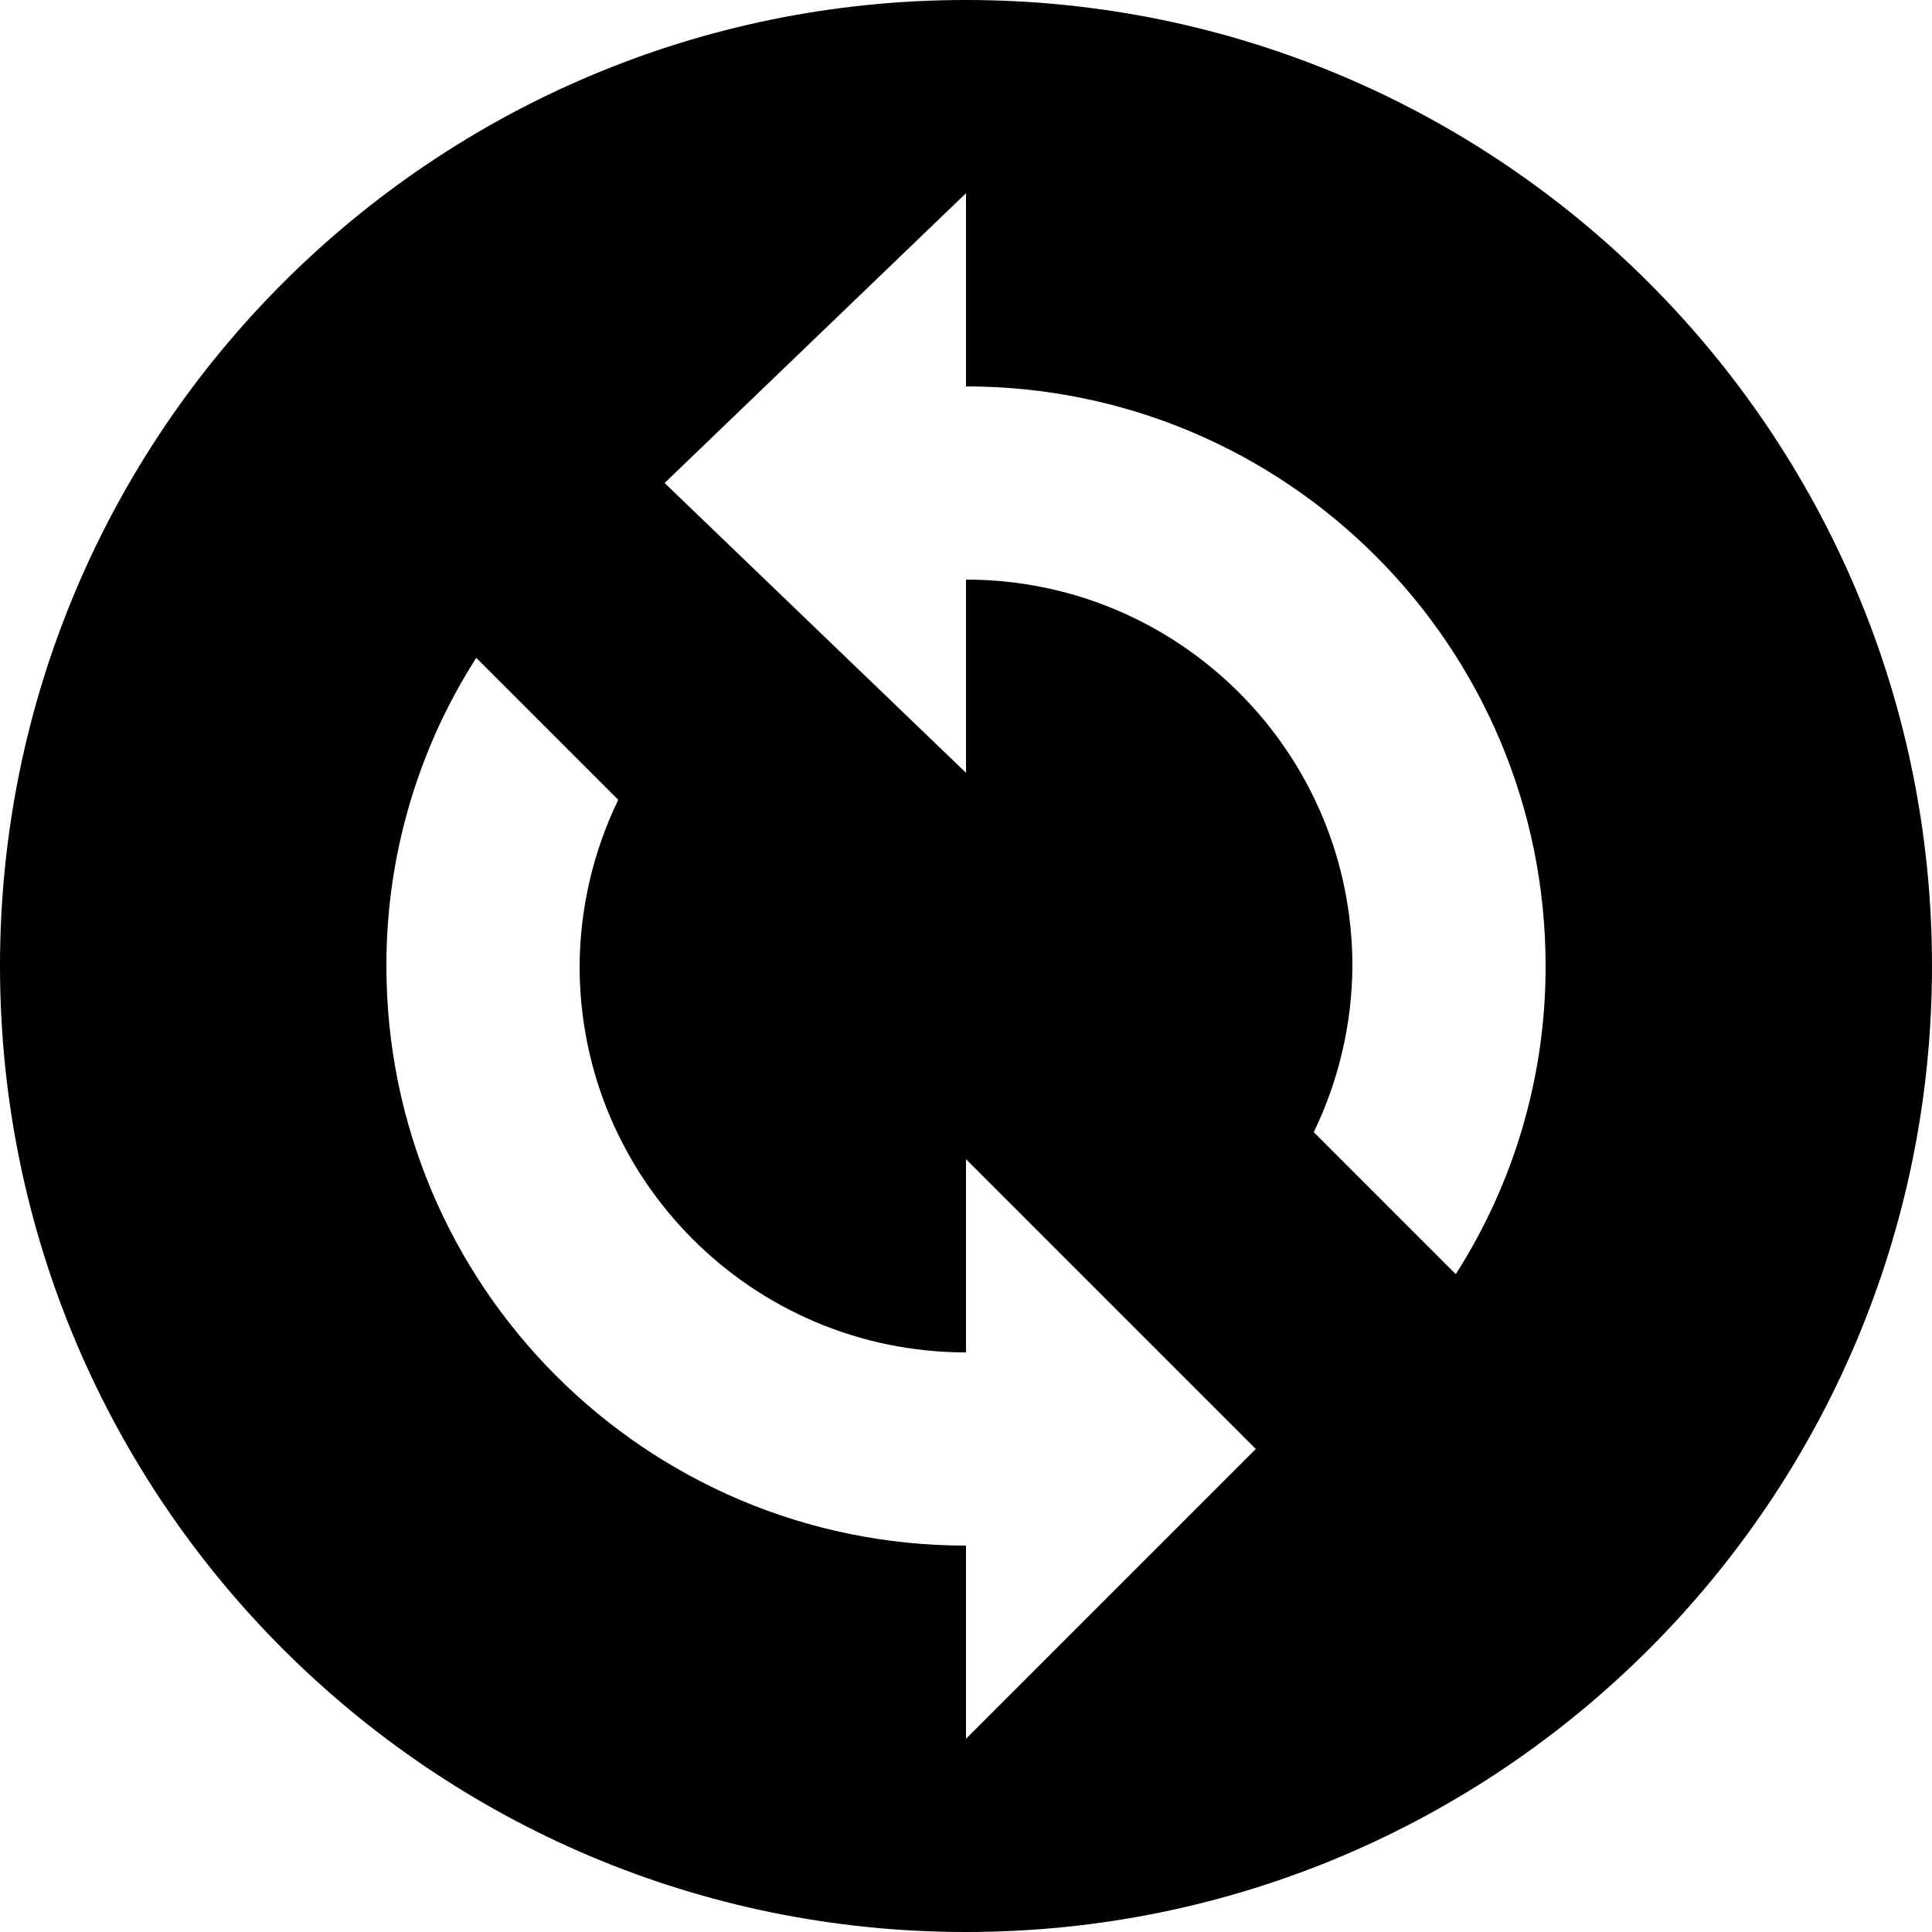
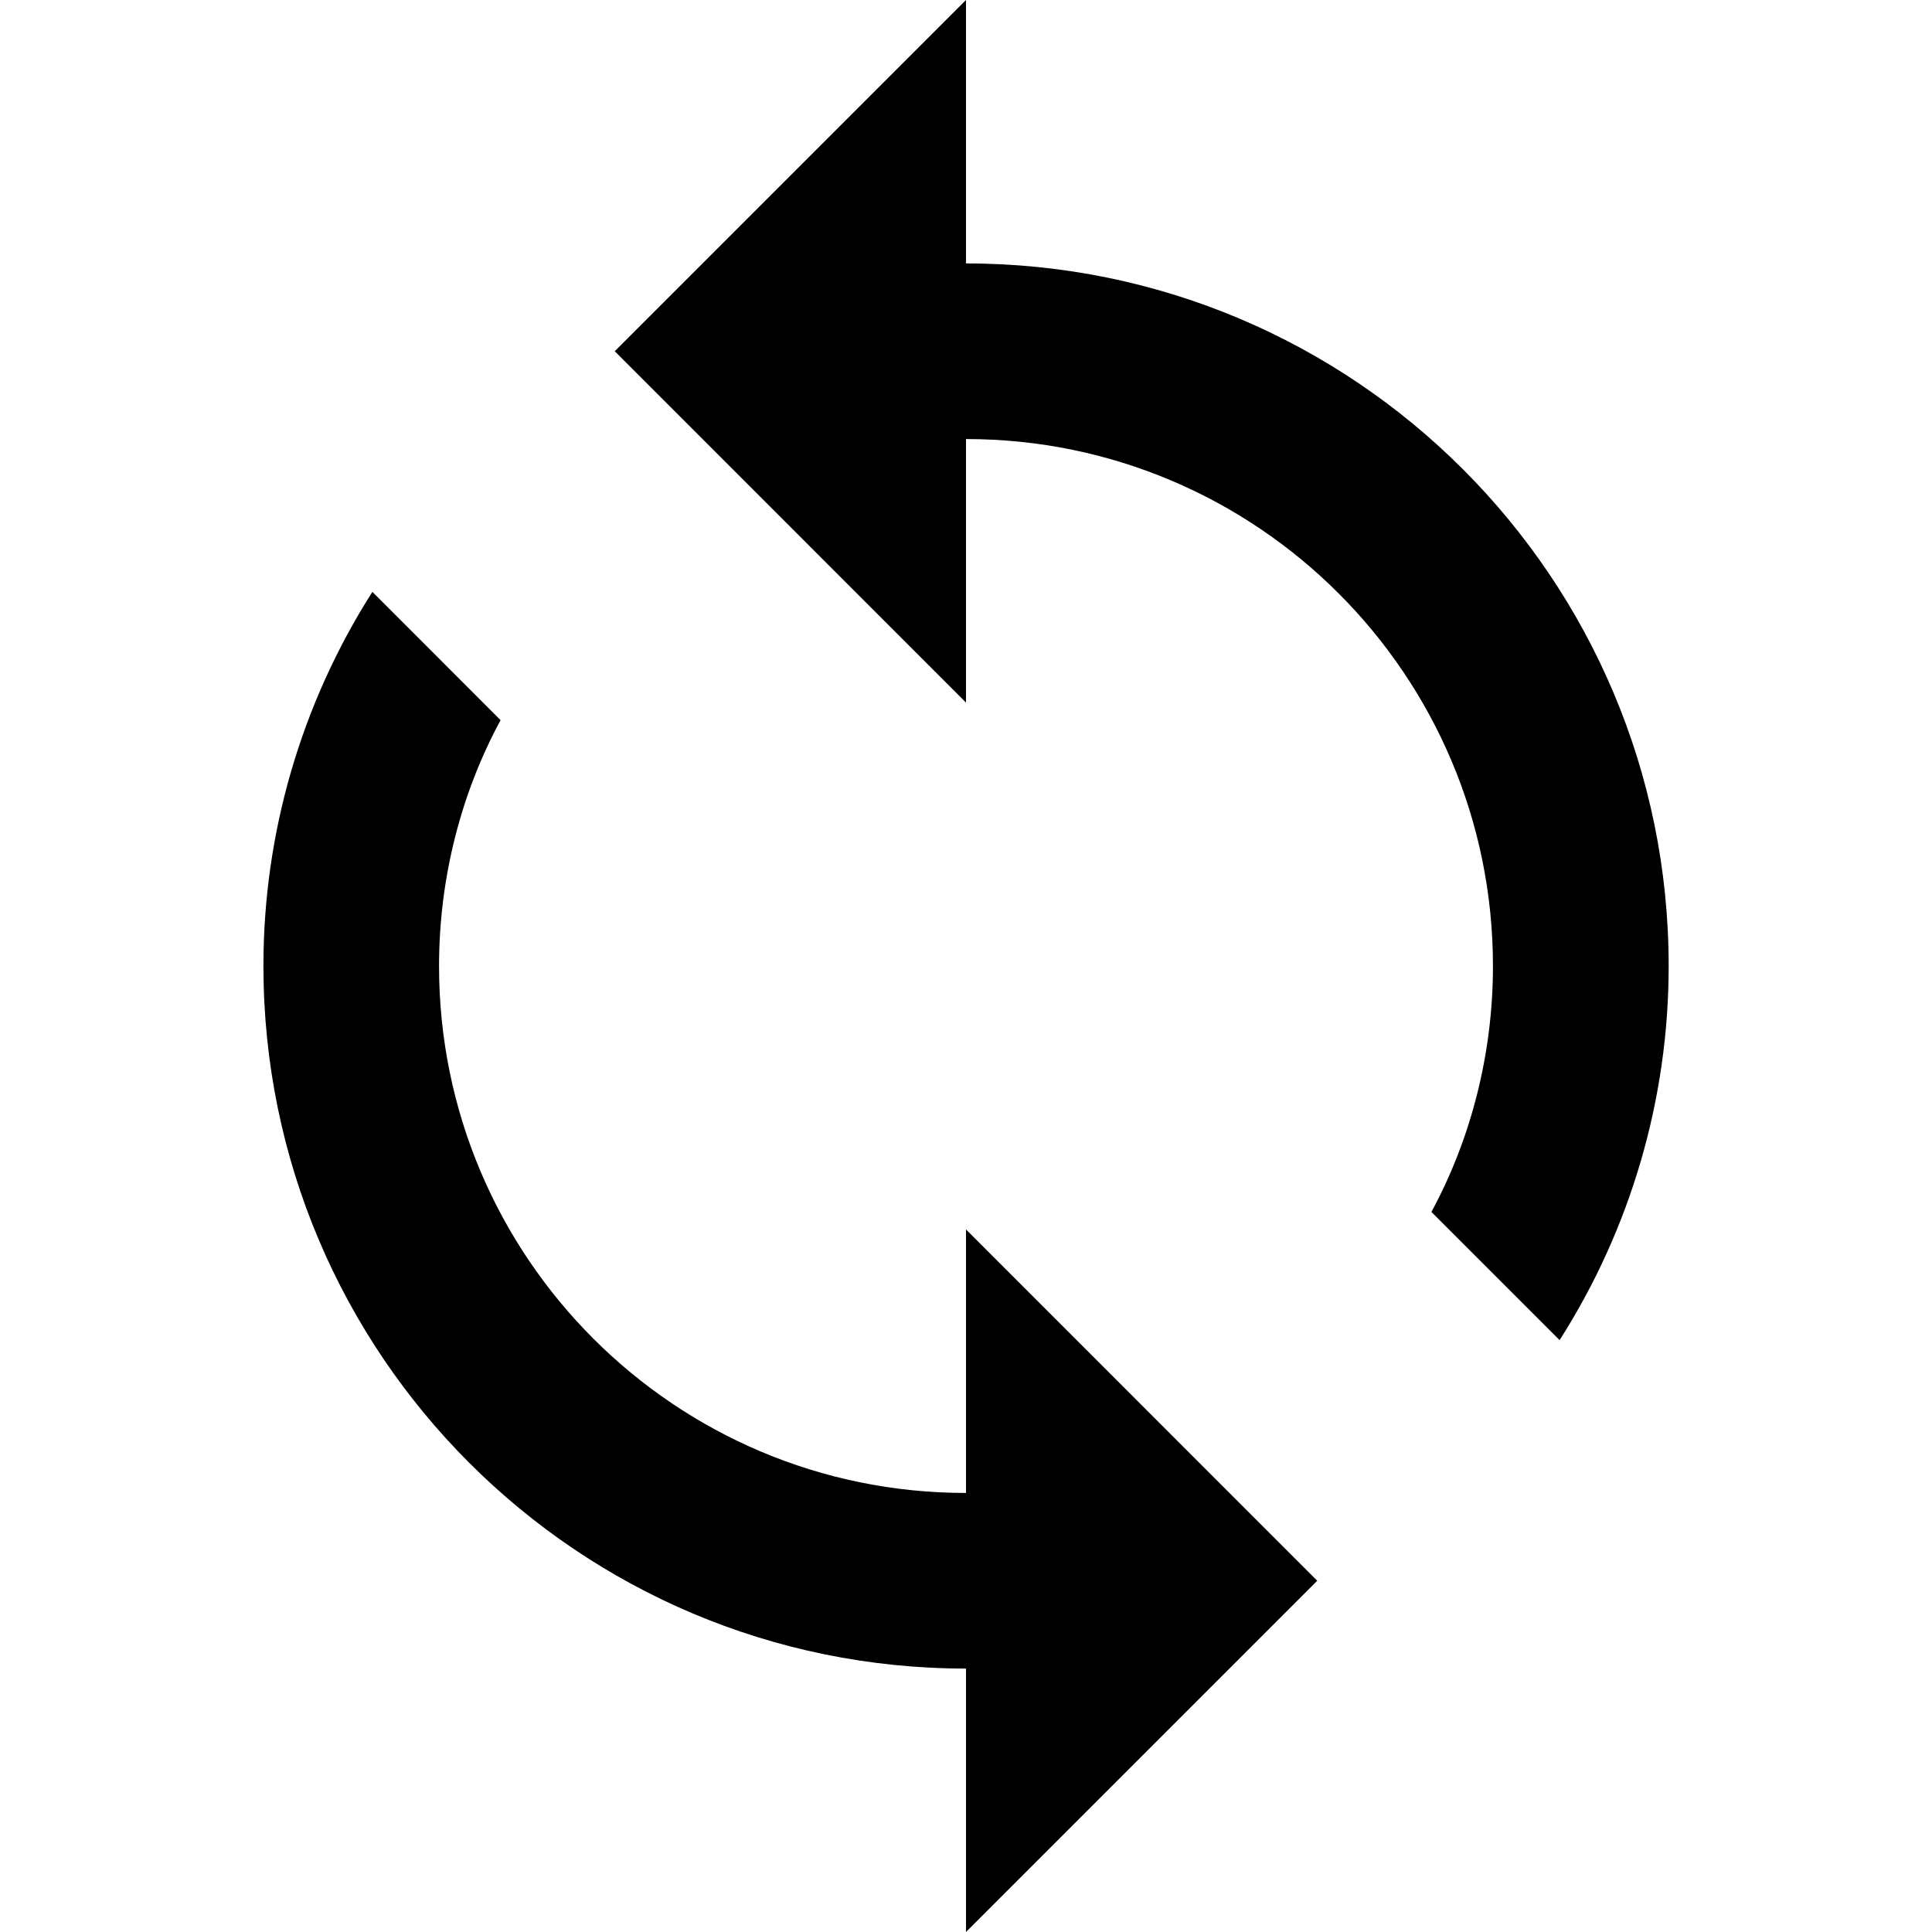
- <svg xmlns="http://www.w3.org/2000/svg" viewBox="0 0 20 20" fill="none">
-   <path d="M0 10a10 10 0 1 0 20 0 10 10 0 0 0-20 0m13.6 1.72A4 4 0 0 0 14 10a4 4 0 0 0-4-4v2L6.88 5 10 2v2a6 6 0 0 1 6 6 5.9 5.9 0 0 1-.93 3.19M4 10a5.9 5.9 0 0 1 .93-3.19L6.4 8.28A4 4 0 0 0 6 10a4 4 0 0 0 4 4v-2l3 3-3 3v-2a6 6 0 0 1-6-6" fill="currentColor" />
+ <svg xmlns="http://www.w3.org/2000/svg" width="20" height="20" viewBox="0 0 20 20" fill="none">
+   <path d="M10 15.455A5.454 5.454 0 0 1 4.545 10c0-.91.228-1.79.637-2.545L3.855 6.127A7.2 7.2 0 0 0 2.727 10 7.273 7.273 0 0 0 10 17.273V20l3.636-3.636L10 12.727m0-10V0L6.364 3.636 10 7.273V4.545A5.455 5.455 0 0 1 15.455 10c0 .91-.228 1.79-.637 2.546l1.327 1.327A7.2 7.2 0 0 0 17.274 10 7.273 7.273 0 0 0 10 2.727" fill="currentColor" />
</svg>
